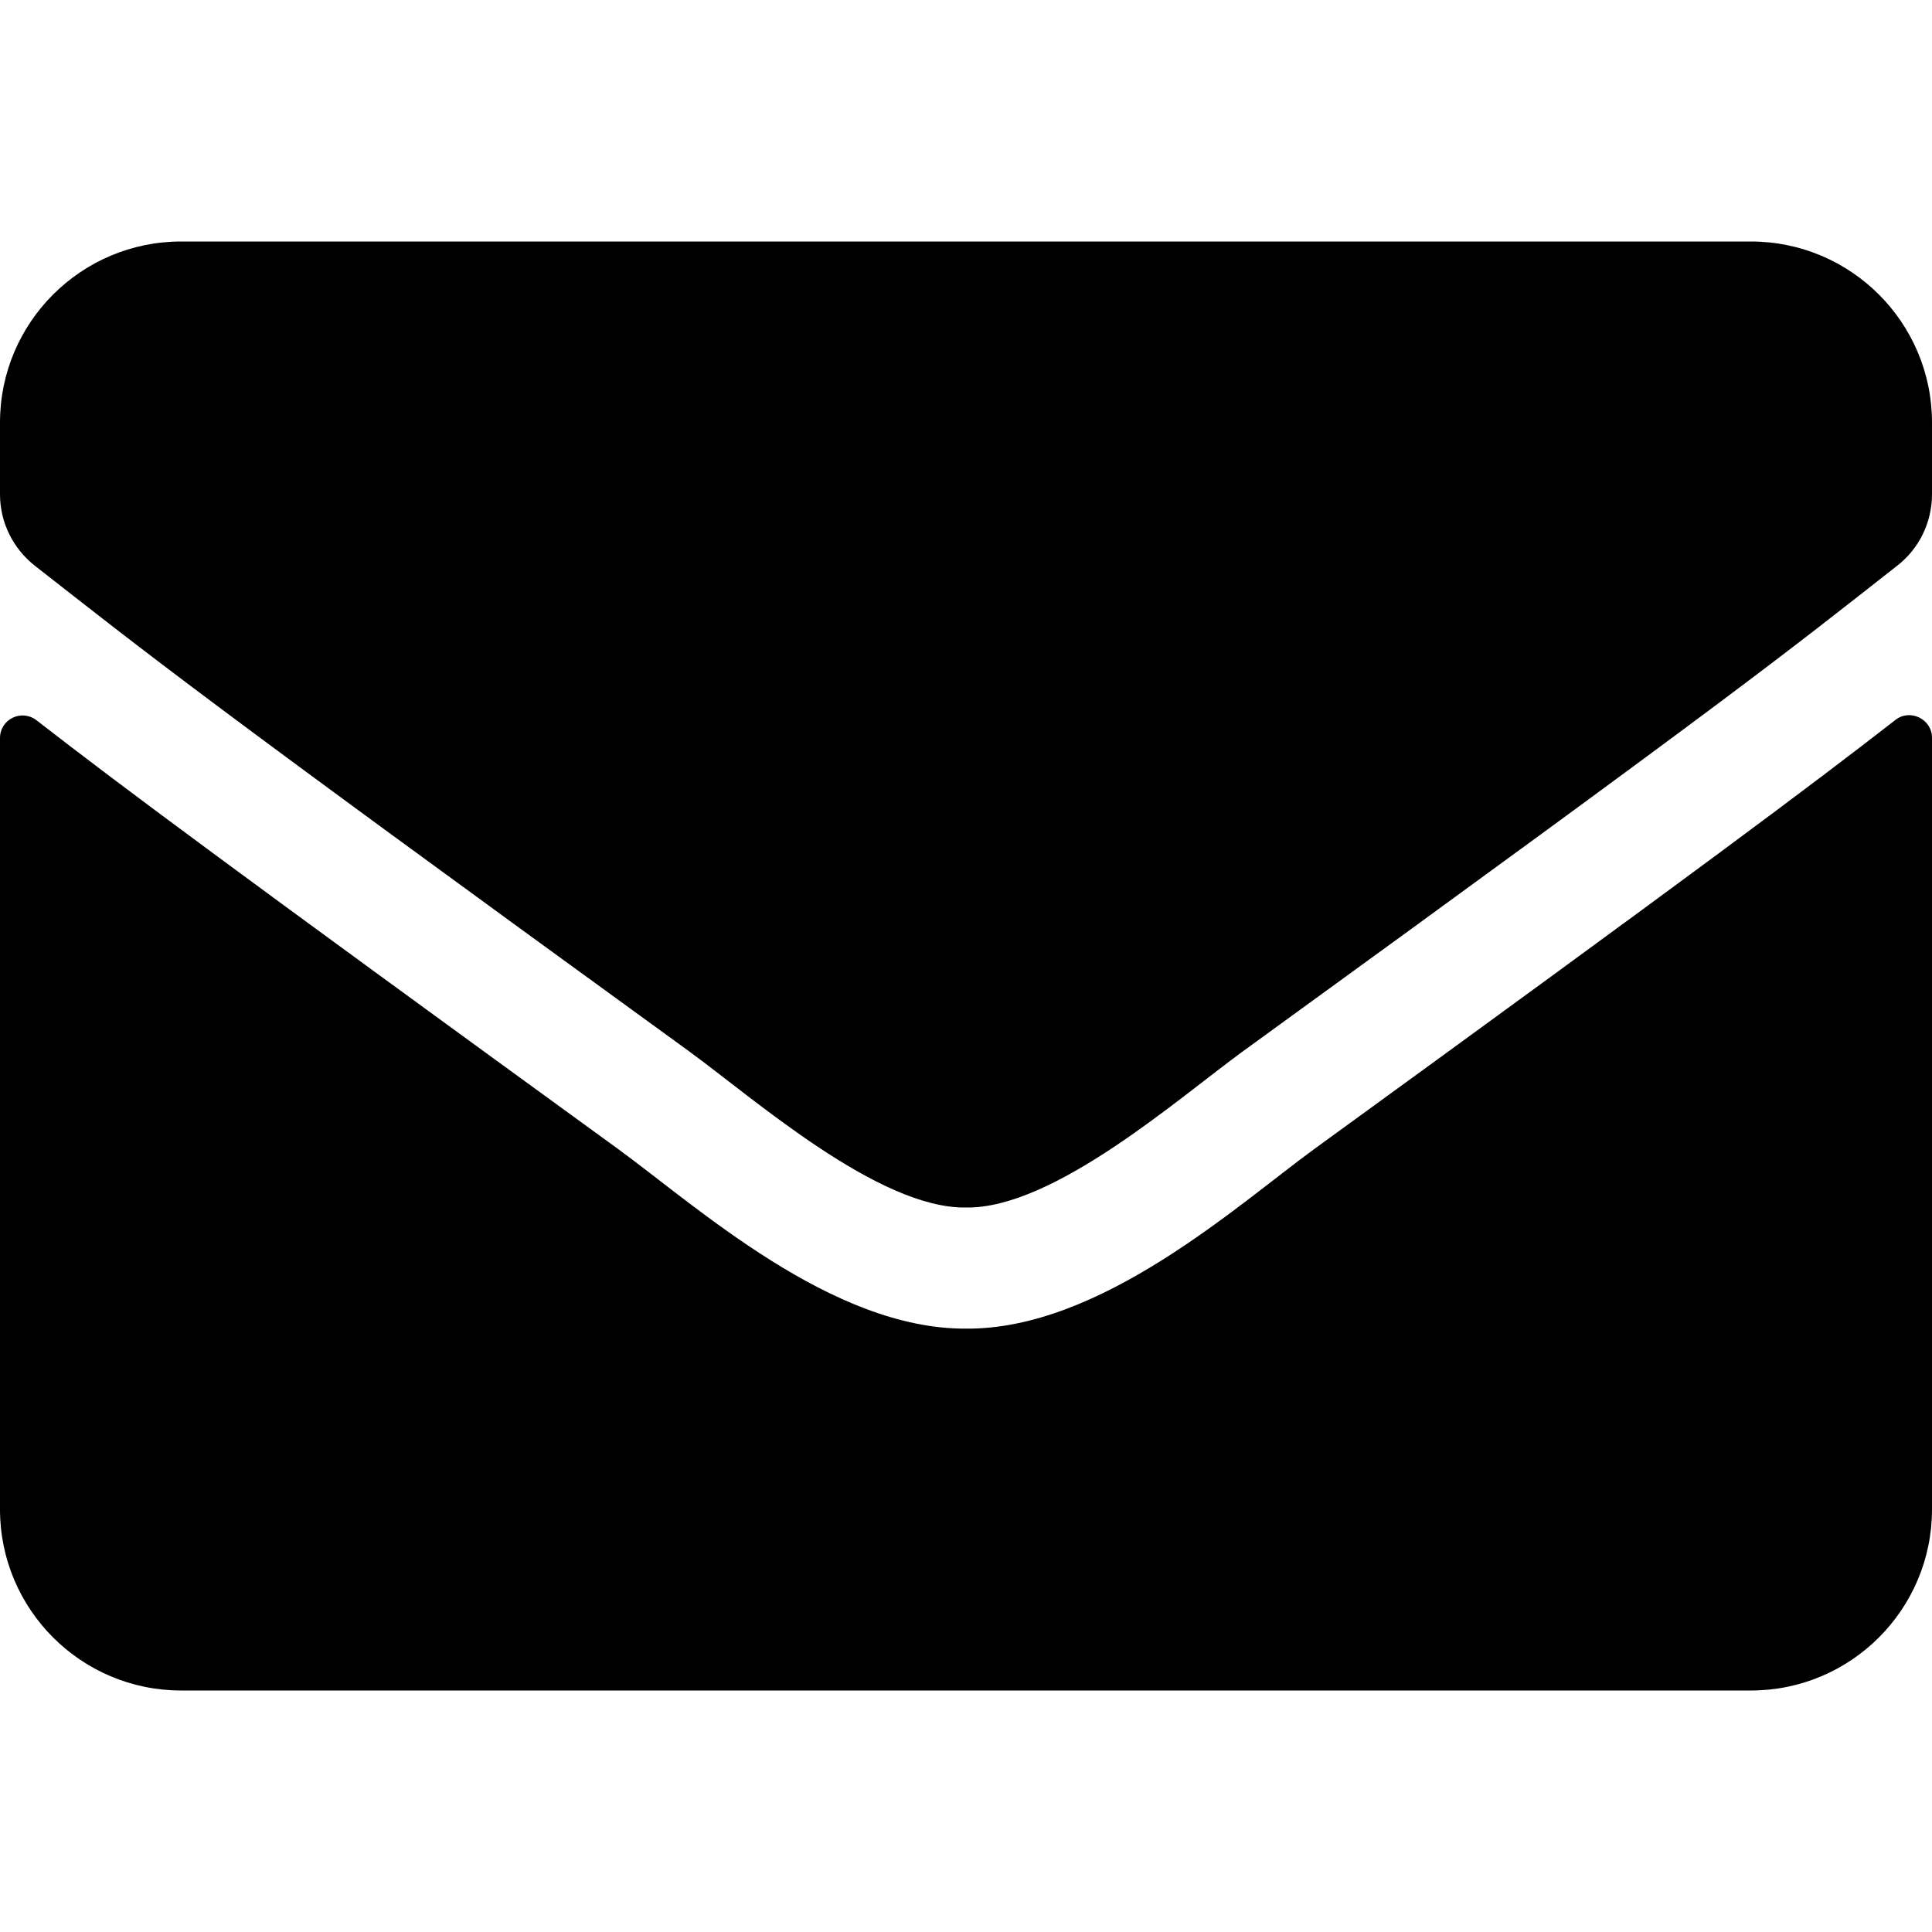
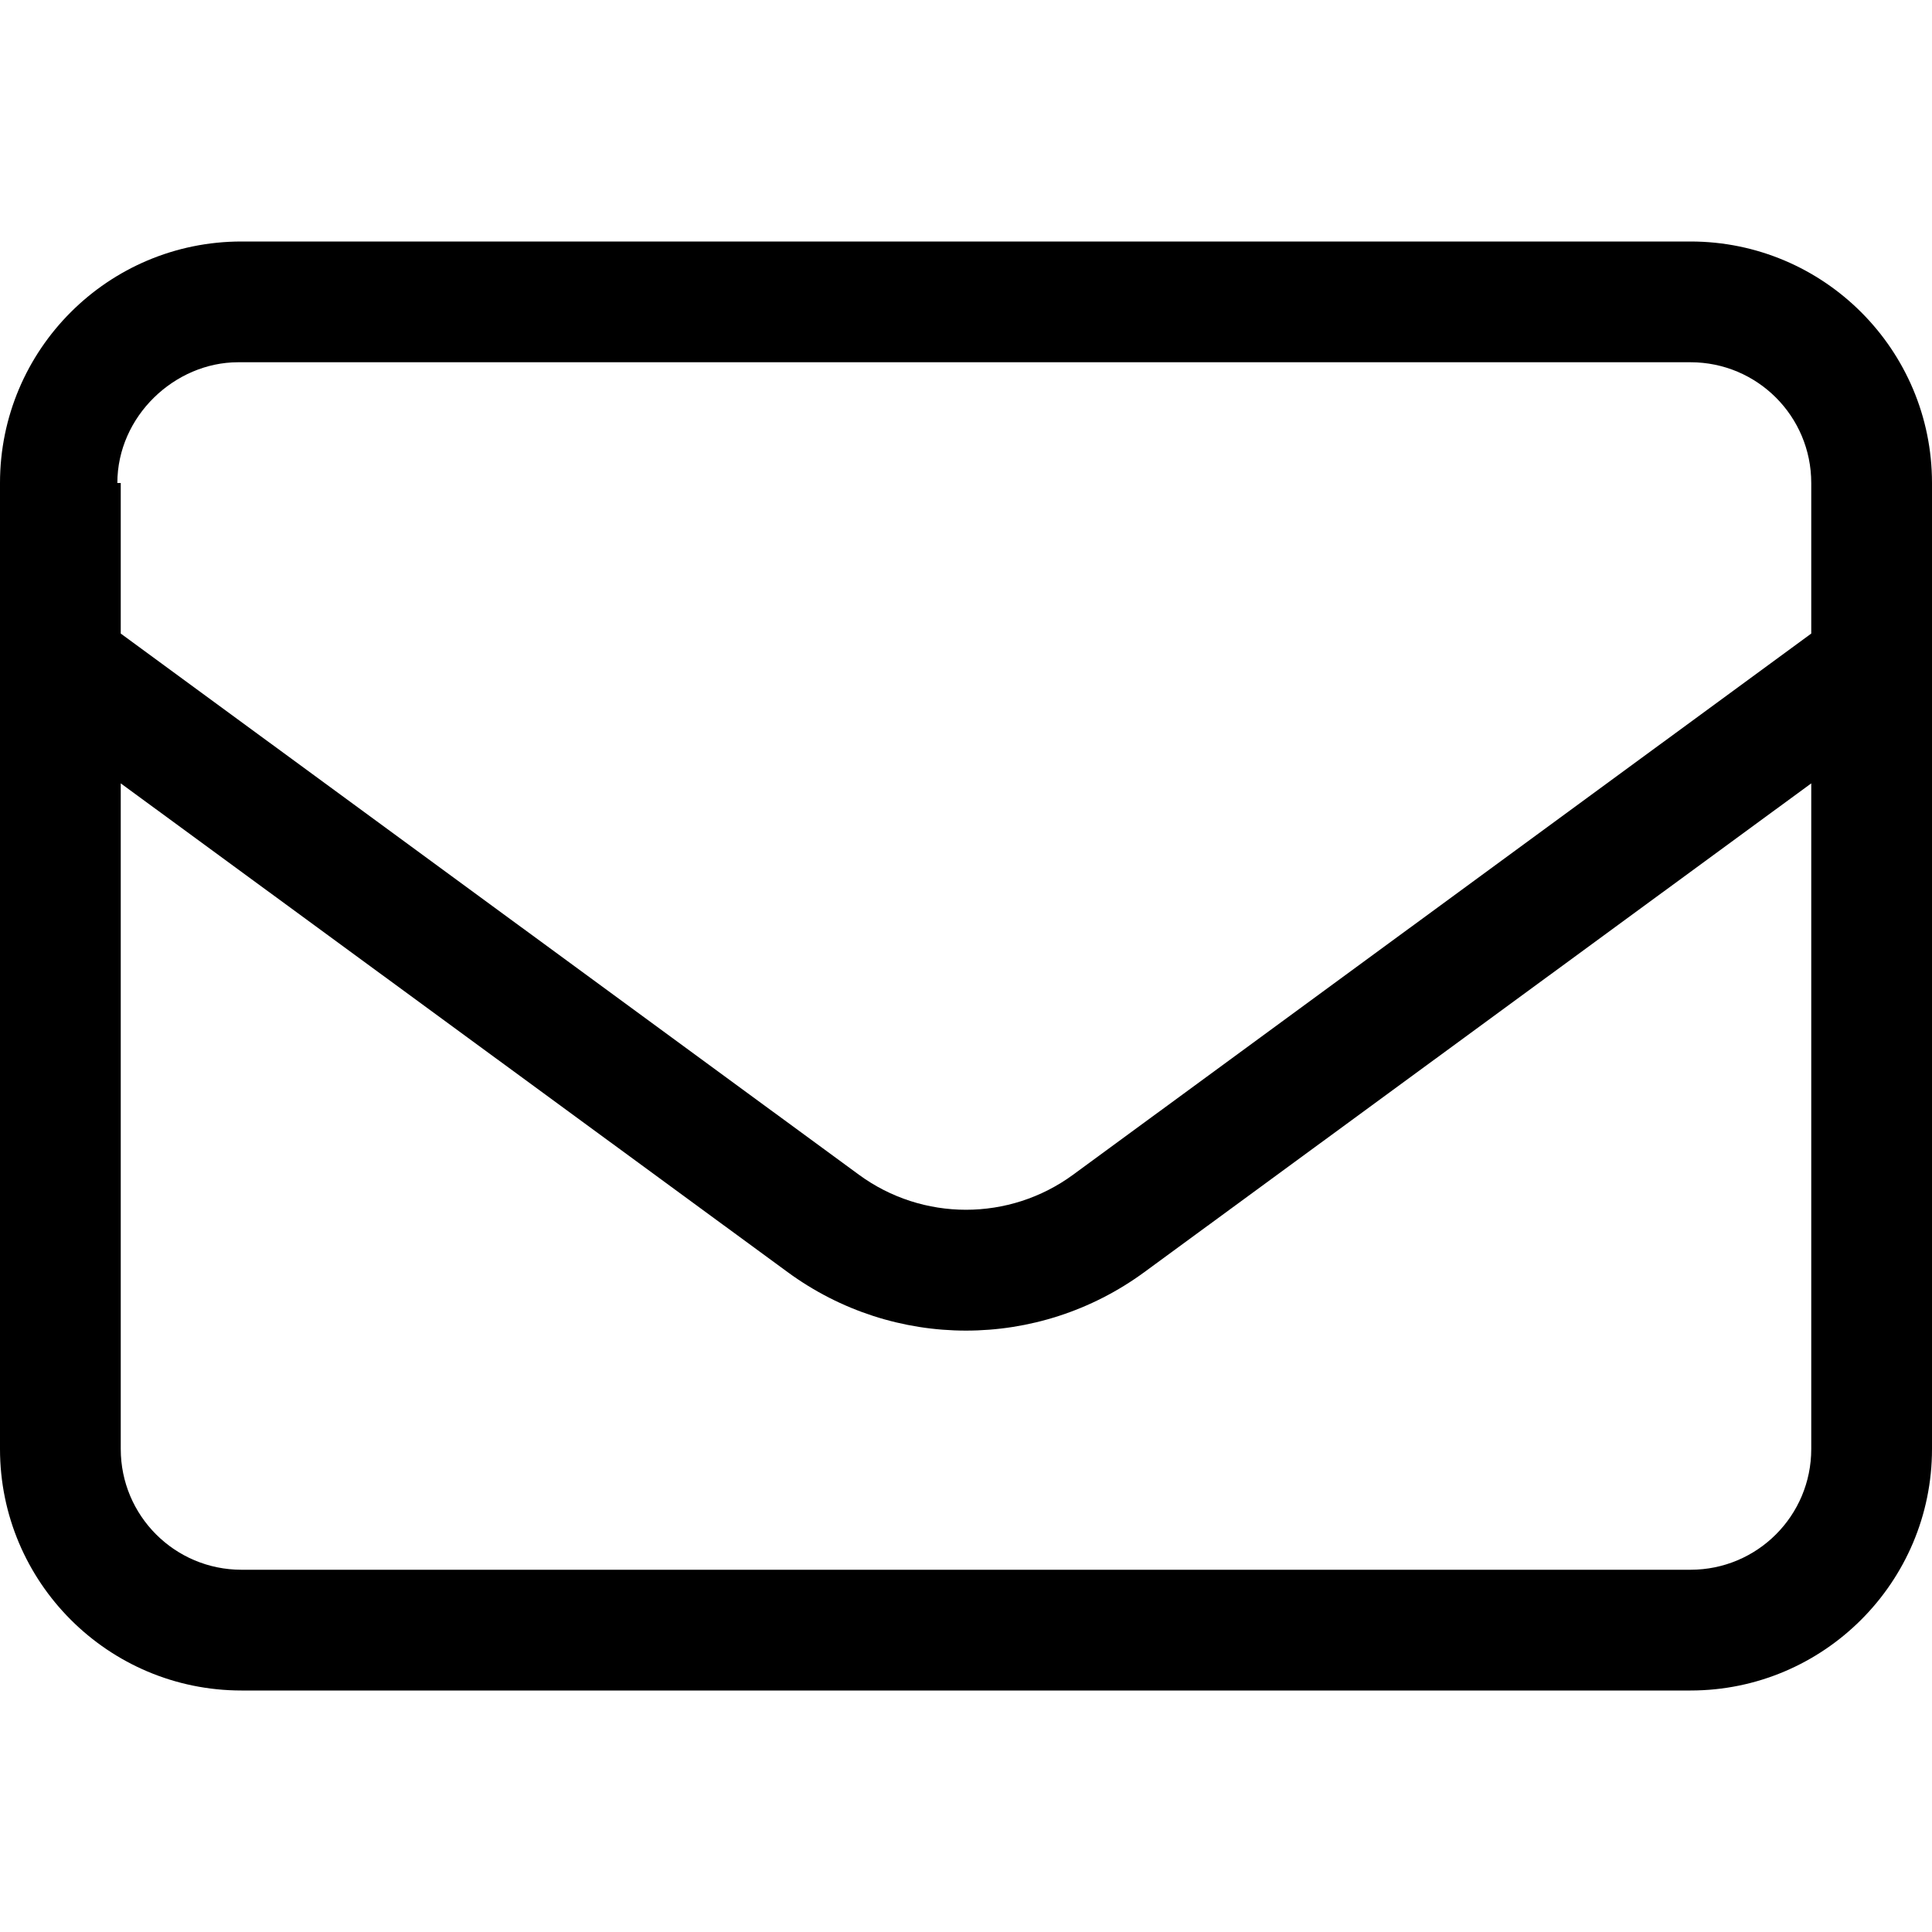
<svg xmlns="http://www.w3.org/2000/svg" viewBox="0 0 512 512">
-   <path d="M502.3 190.8c3.9-3.1 9.7-.2 9.7 4.7V400c0 26.5-21.5 48-48 48H48c-26.5 0-48-21.5-48-48V195.6c0-5 5.7-7.8 9.7-4.7 22.4 17.4 52.1 39.5 154.1 113.6 21.1 15.4 56.7 47.8 92.2 47.6 35.7.3 72-32.8 92.3-47.6 102-74.1 131.6-96.3 154-113.7zM256 320c23.2.4 56.6-29.2 73.4-41.4 132.7-96.3 142.8-104.7 173.4-128.7 5.8-4.5 9.2-11.5 9.2-18.9v-19c0-26.5-21.5-48-48-48H48C21.5 64 0 85.5 0 112v19c0 7.4 3.4 14.3 9.2 18.9 30.6 23.9 40.7 32.4 173.4 128.7 16.8 12.2 50.2 41.8 73.4 41.4z" />
+   <path d="M0 128C0 92.65 28.65 64 64 64H448C483.3 64 512 92.65 512 128V384C512 419.3 483.3 448 448 448H64C28.65 448 0 419.3 0 384V128zM32 128V167.9L227.6 311.3C244.5 323.7 267.5 323.7 284.4 311.3L480 167.9V128C480 110.3 465.7 96 448 96H63.1C46.33 96 31.1 110.3 31.1 128H32zM32 207.6V384C32 401.7 46.33 416 64 416H448C465.7 416 480 401.7 480 384V207.6L303.3 337.1C275.1 357.8 236.9 357.8 208.7 337.1L32 207.6z" />
</svg>
